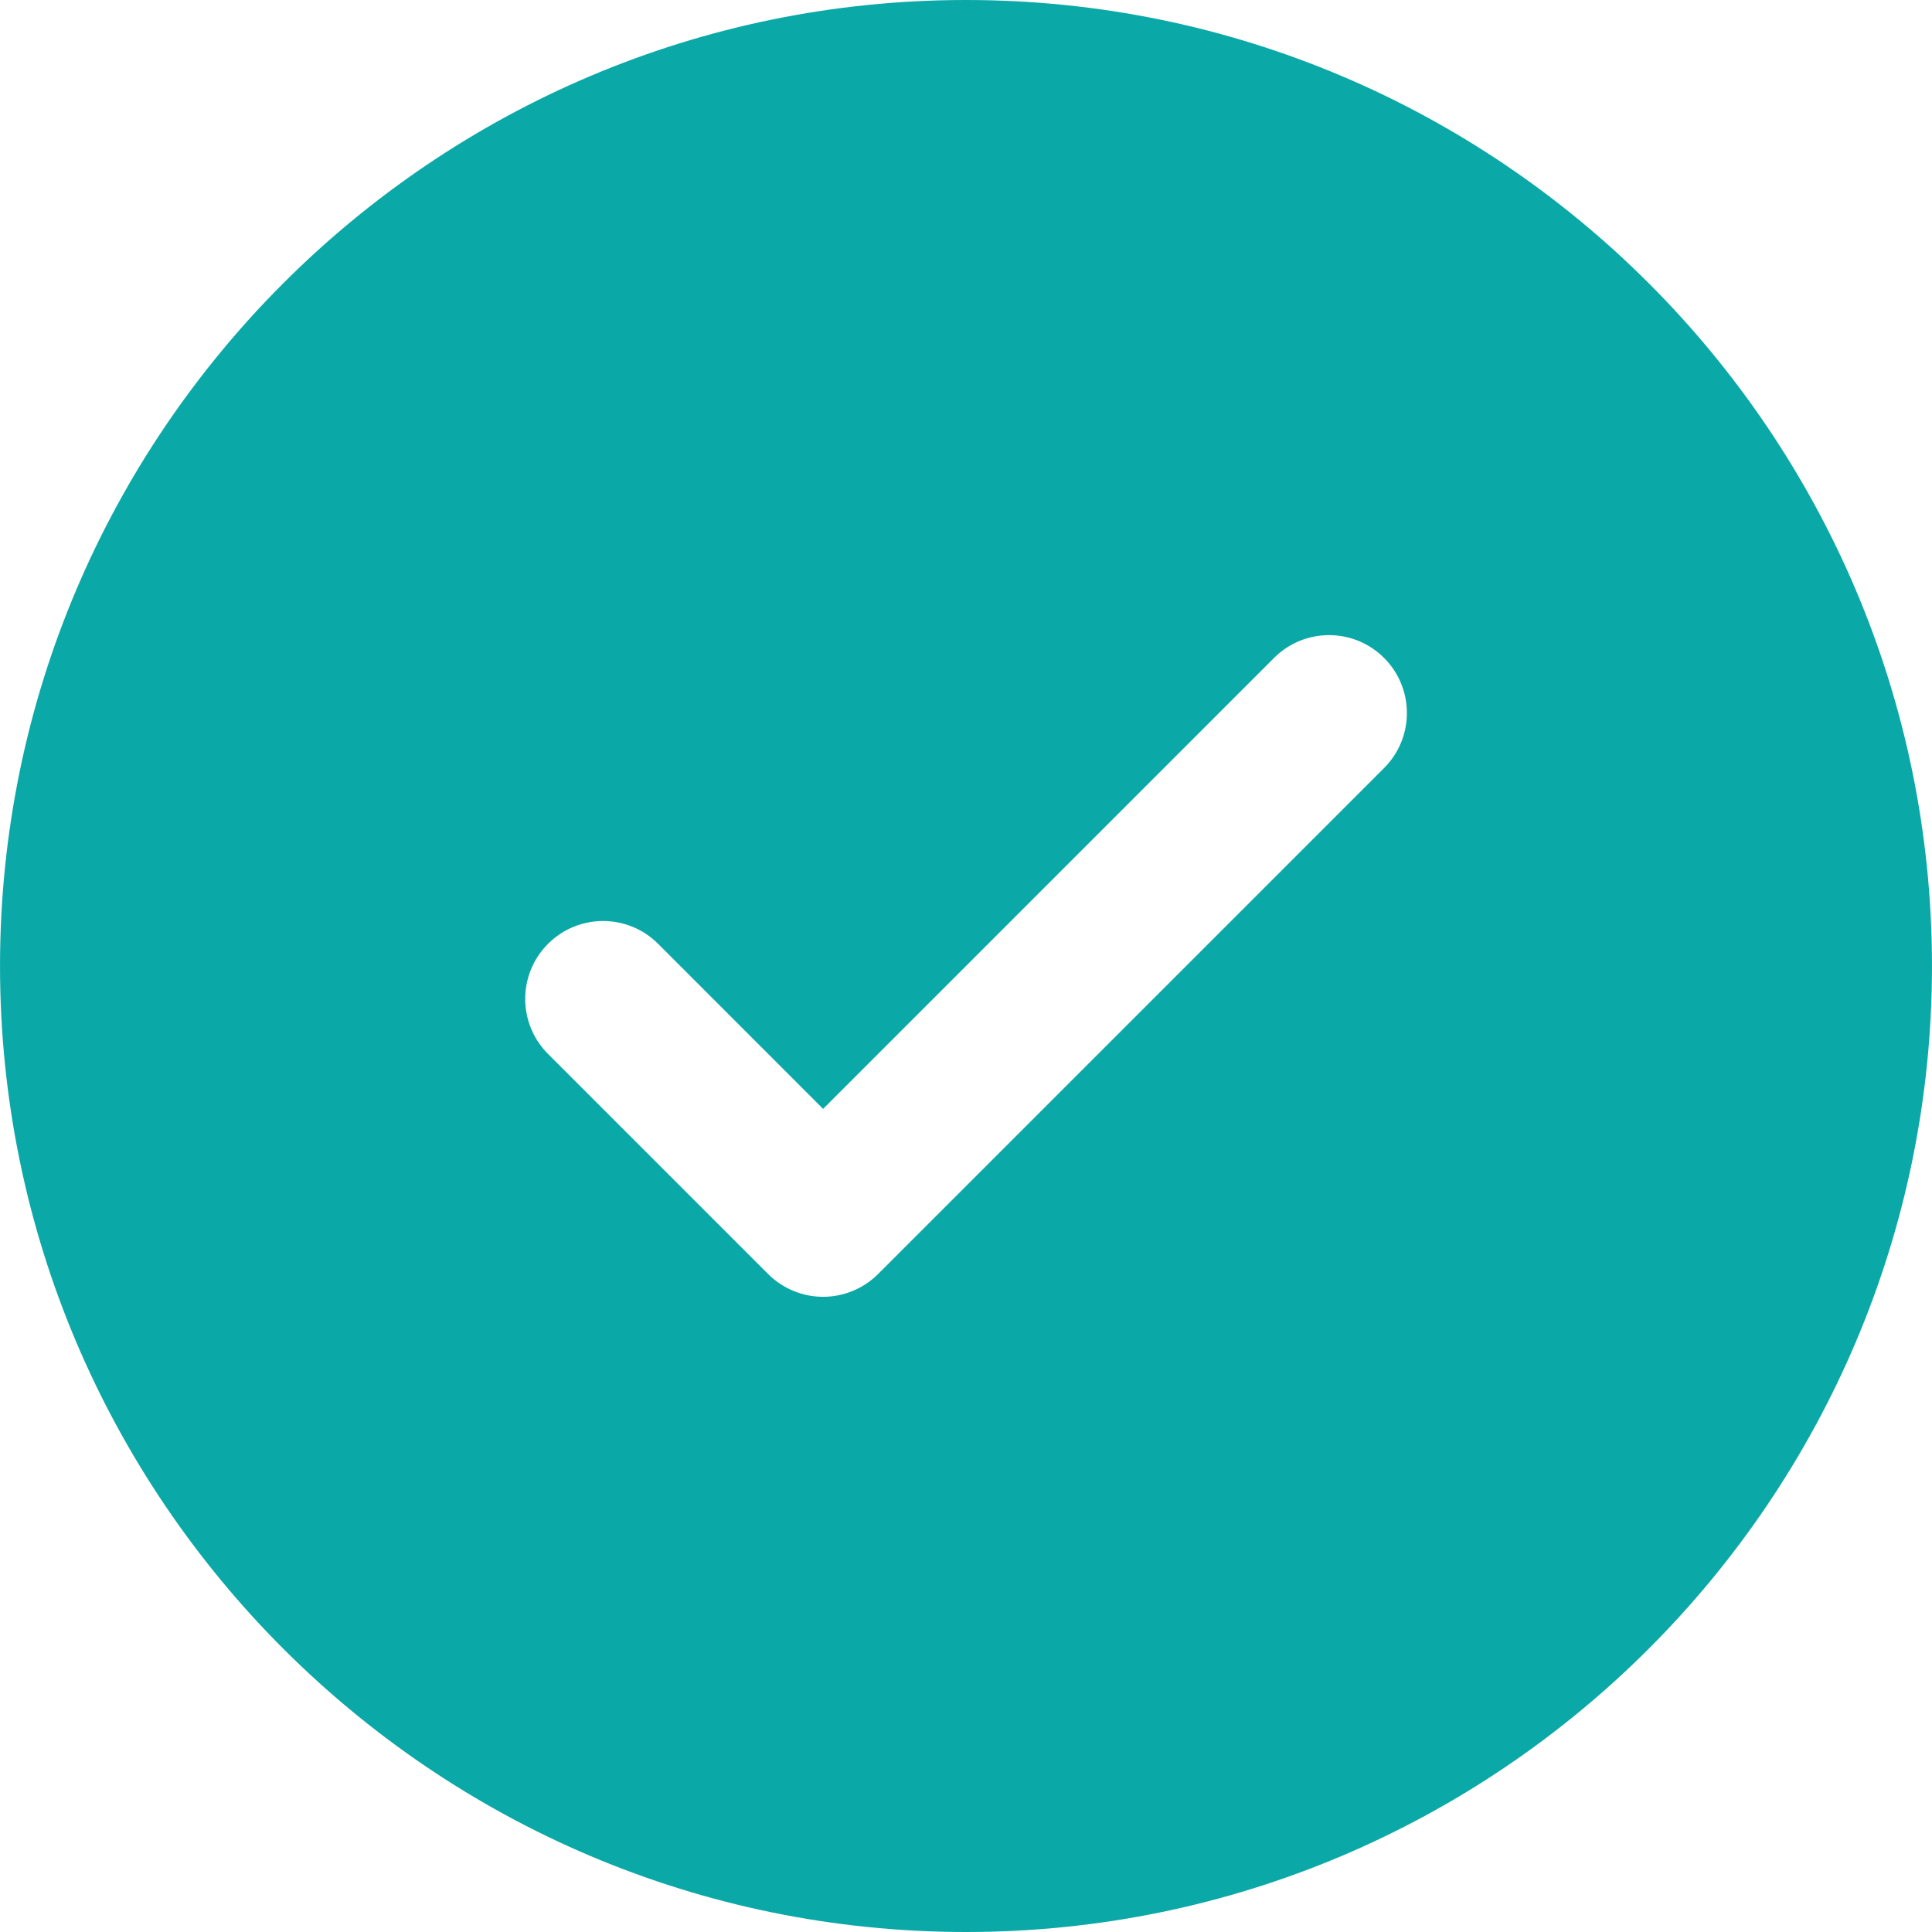
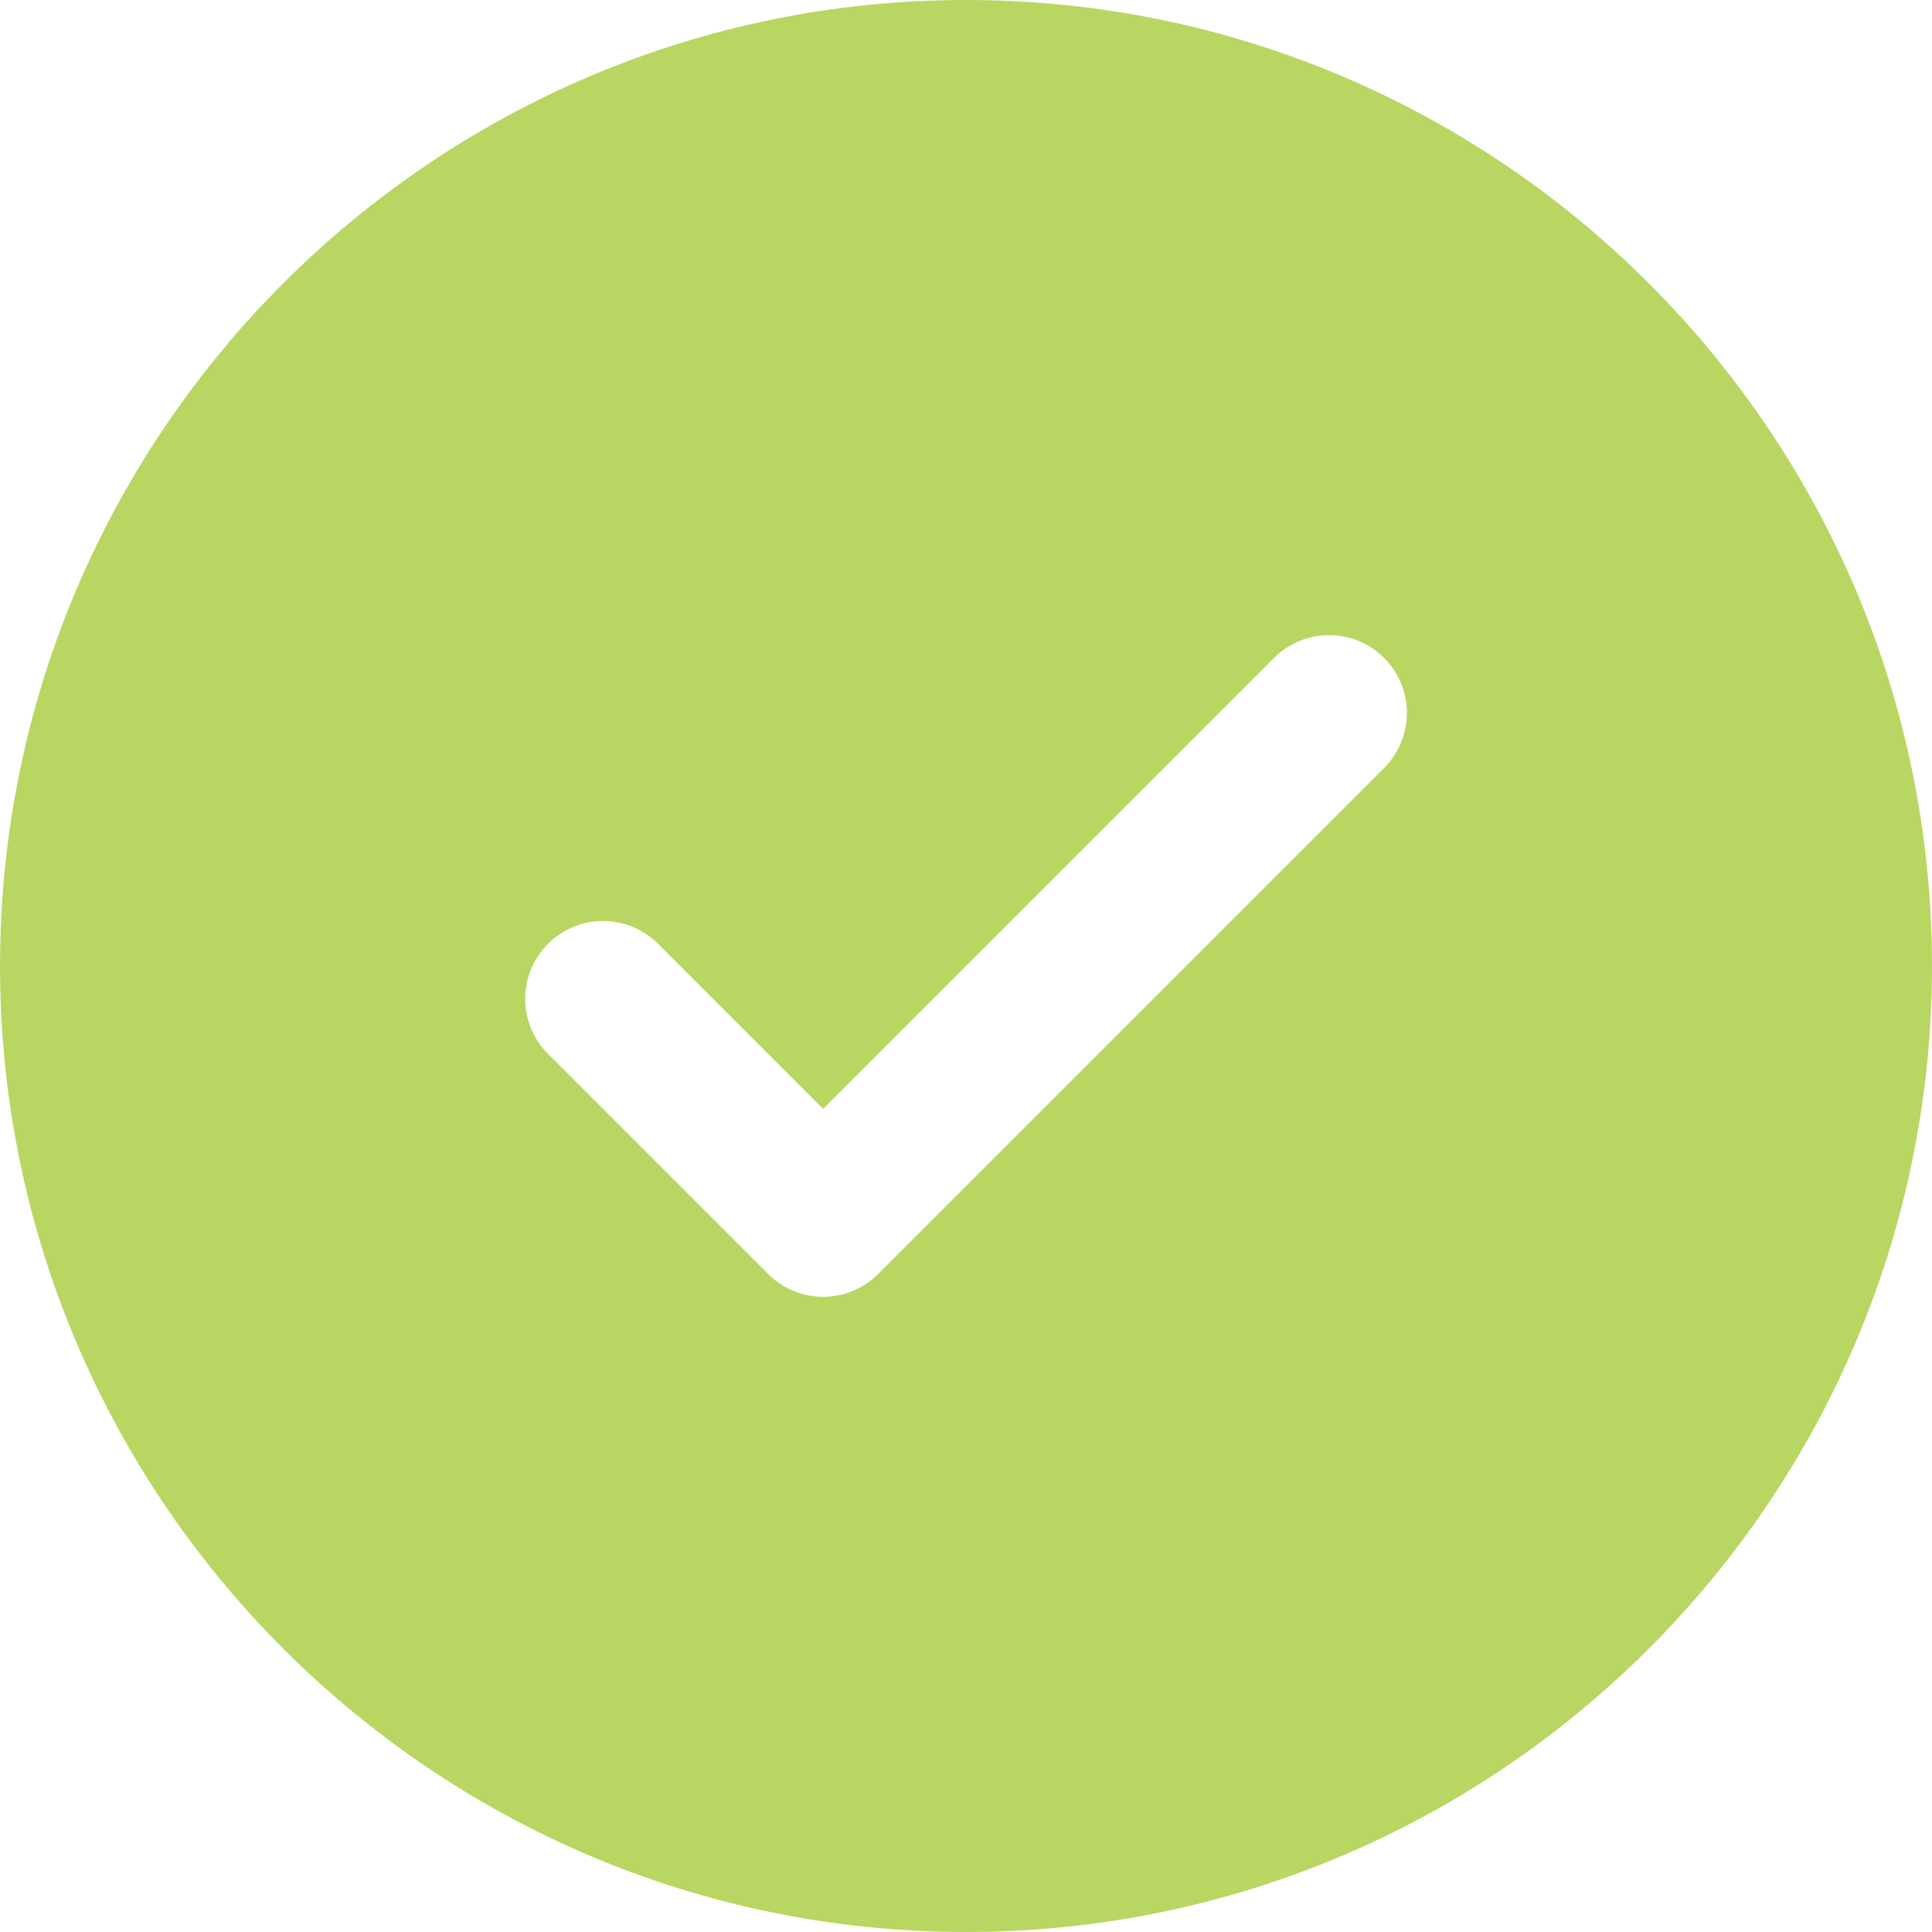
<svg xmlns="http://www.w3.org/2000/svg" version="1.1" id="Capa_1" x="0px" y="0px" width="342.508px" height="342.508px" viewBox="0 0 342.508 342.508" style="enable-background:new 0 0 342.508 342.508;" xml:space="preserve">
-   <path fill="#0aa8a7" d="M171.254,0C76.837,0,0.003,76.819,0.003,171.248c0,94.428,76.829,171.26,171.251,171.26   c94.438,0,171.251-76.826,171.251-171.26C342.505,76.819,265.697,0,171.254,0z M245.371,136.161l-89.69,89.69   c-2.693,2.69-6.242,4.048-9.758,4.048c-3.543,0-7.059-1.357-9.761-4.048l-39.007-39.007c-5.393-5.398-5.393-14.129,0-19.521   c5.392-5.392,14.123-5.392,19.516,0l29.252,29.262l79.944-79.948c5.381-5.386,14.111-5.386,19.504,0   C250.764,122.038,250.764,130.769,245.371,136.161z" />
+   <path fill="#B9D662" d="M171.254,0C76.837,0,0.003,76.819,0.003,171.248c0,94.428,76.829,171.26,171.251,171.26   c94.438,0,171.251-76.826,171.251-171.26C342.505,76.819,265.697,0,171.254,0z M245.371,136.161l-89.69,89.69   c-2.693,2.69-6.242,4.048-9.758,4.048c-3.543,0-7.059-1.357-9.761-4.048l-39.007-39.007c-5.393-5.398-5.393-14.129,0-19.521   c5.392-5.392,14.123-5.392,19.516,0l29.252,29.262l79.944-79.948c5.381-5.386,14.111-5.386,19.504,0   C250.764,122.038,250.764,130.769,245.371,136.161z" />
</svg>
